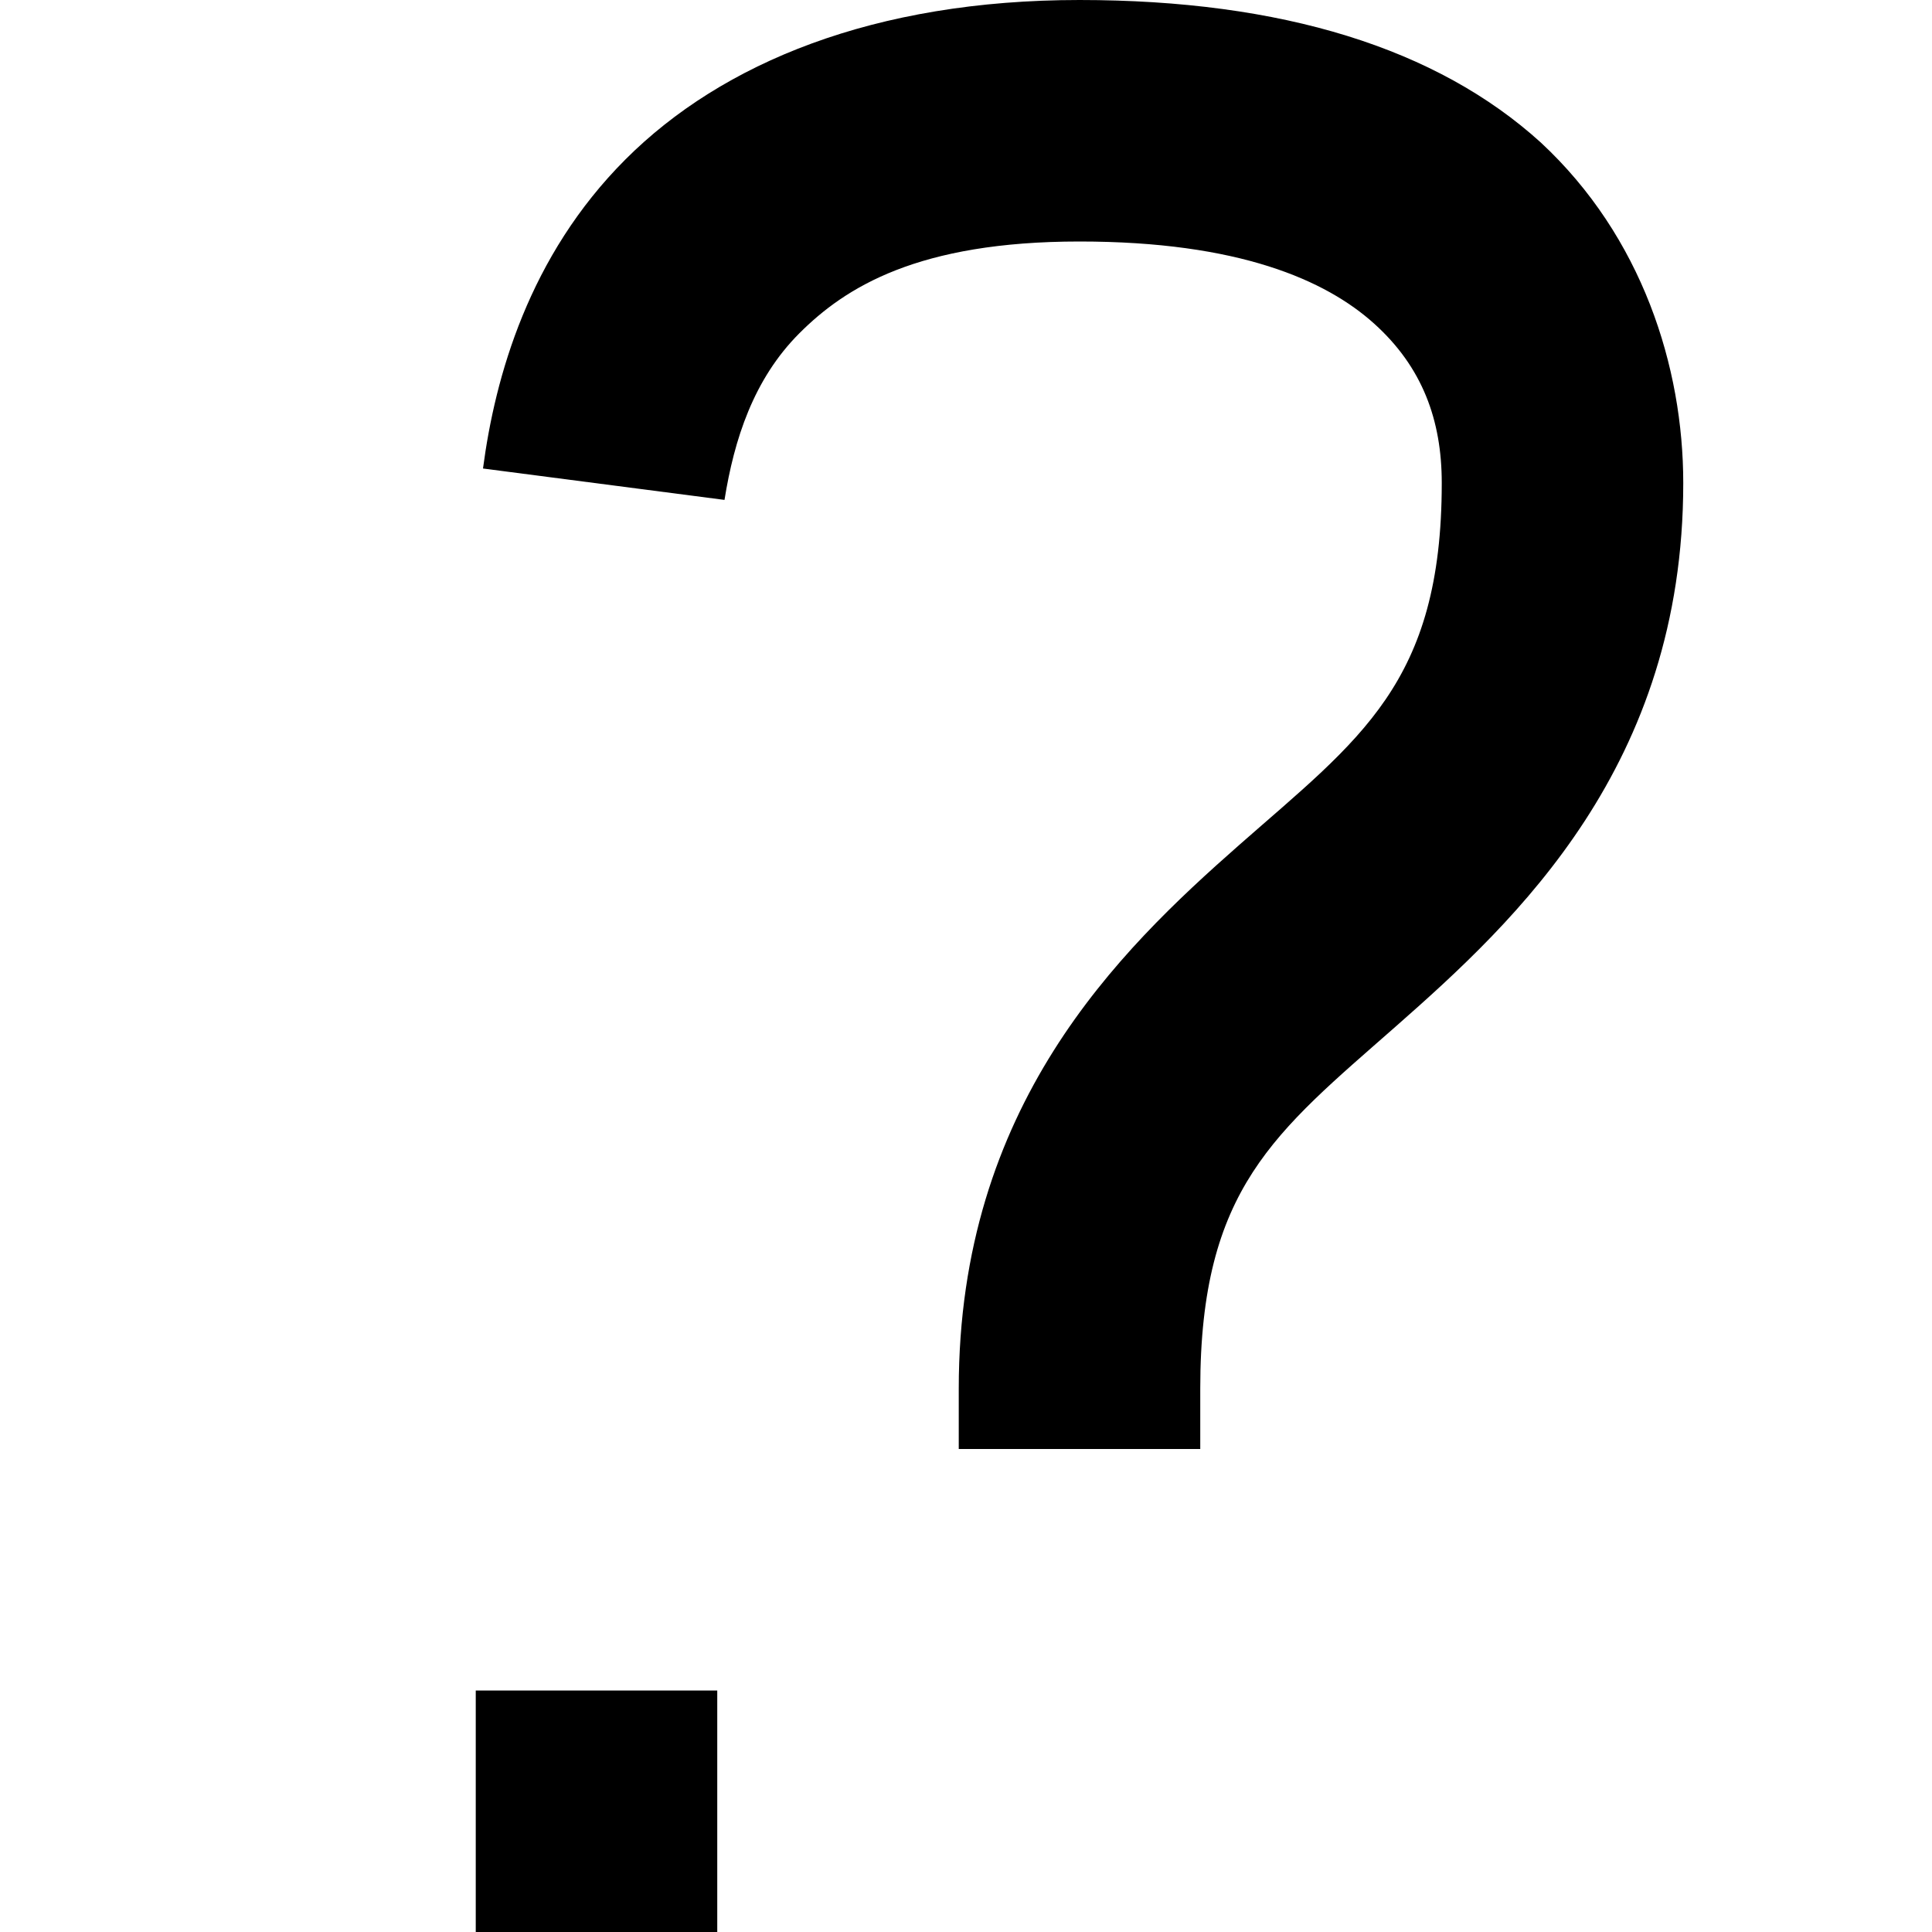
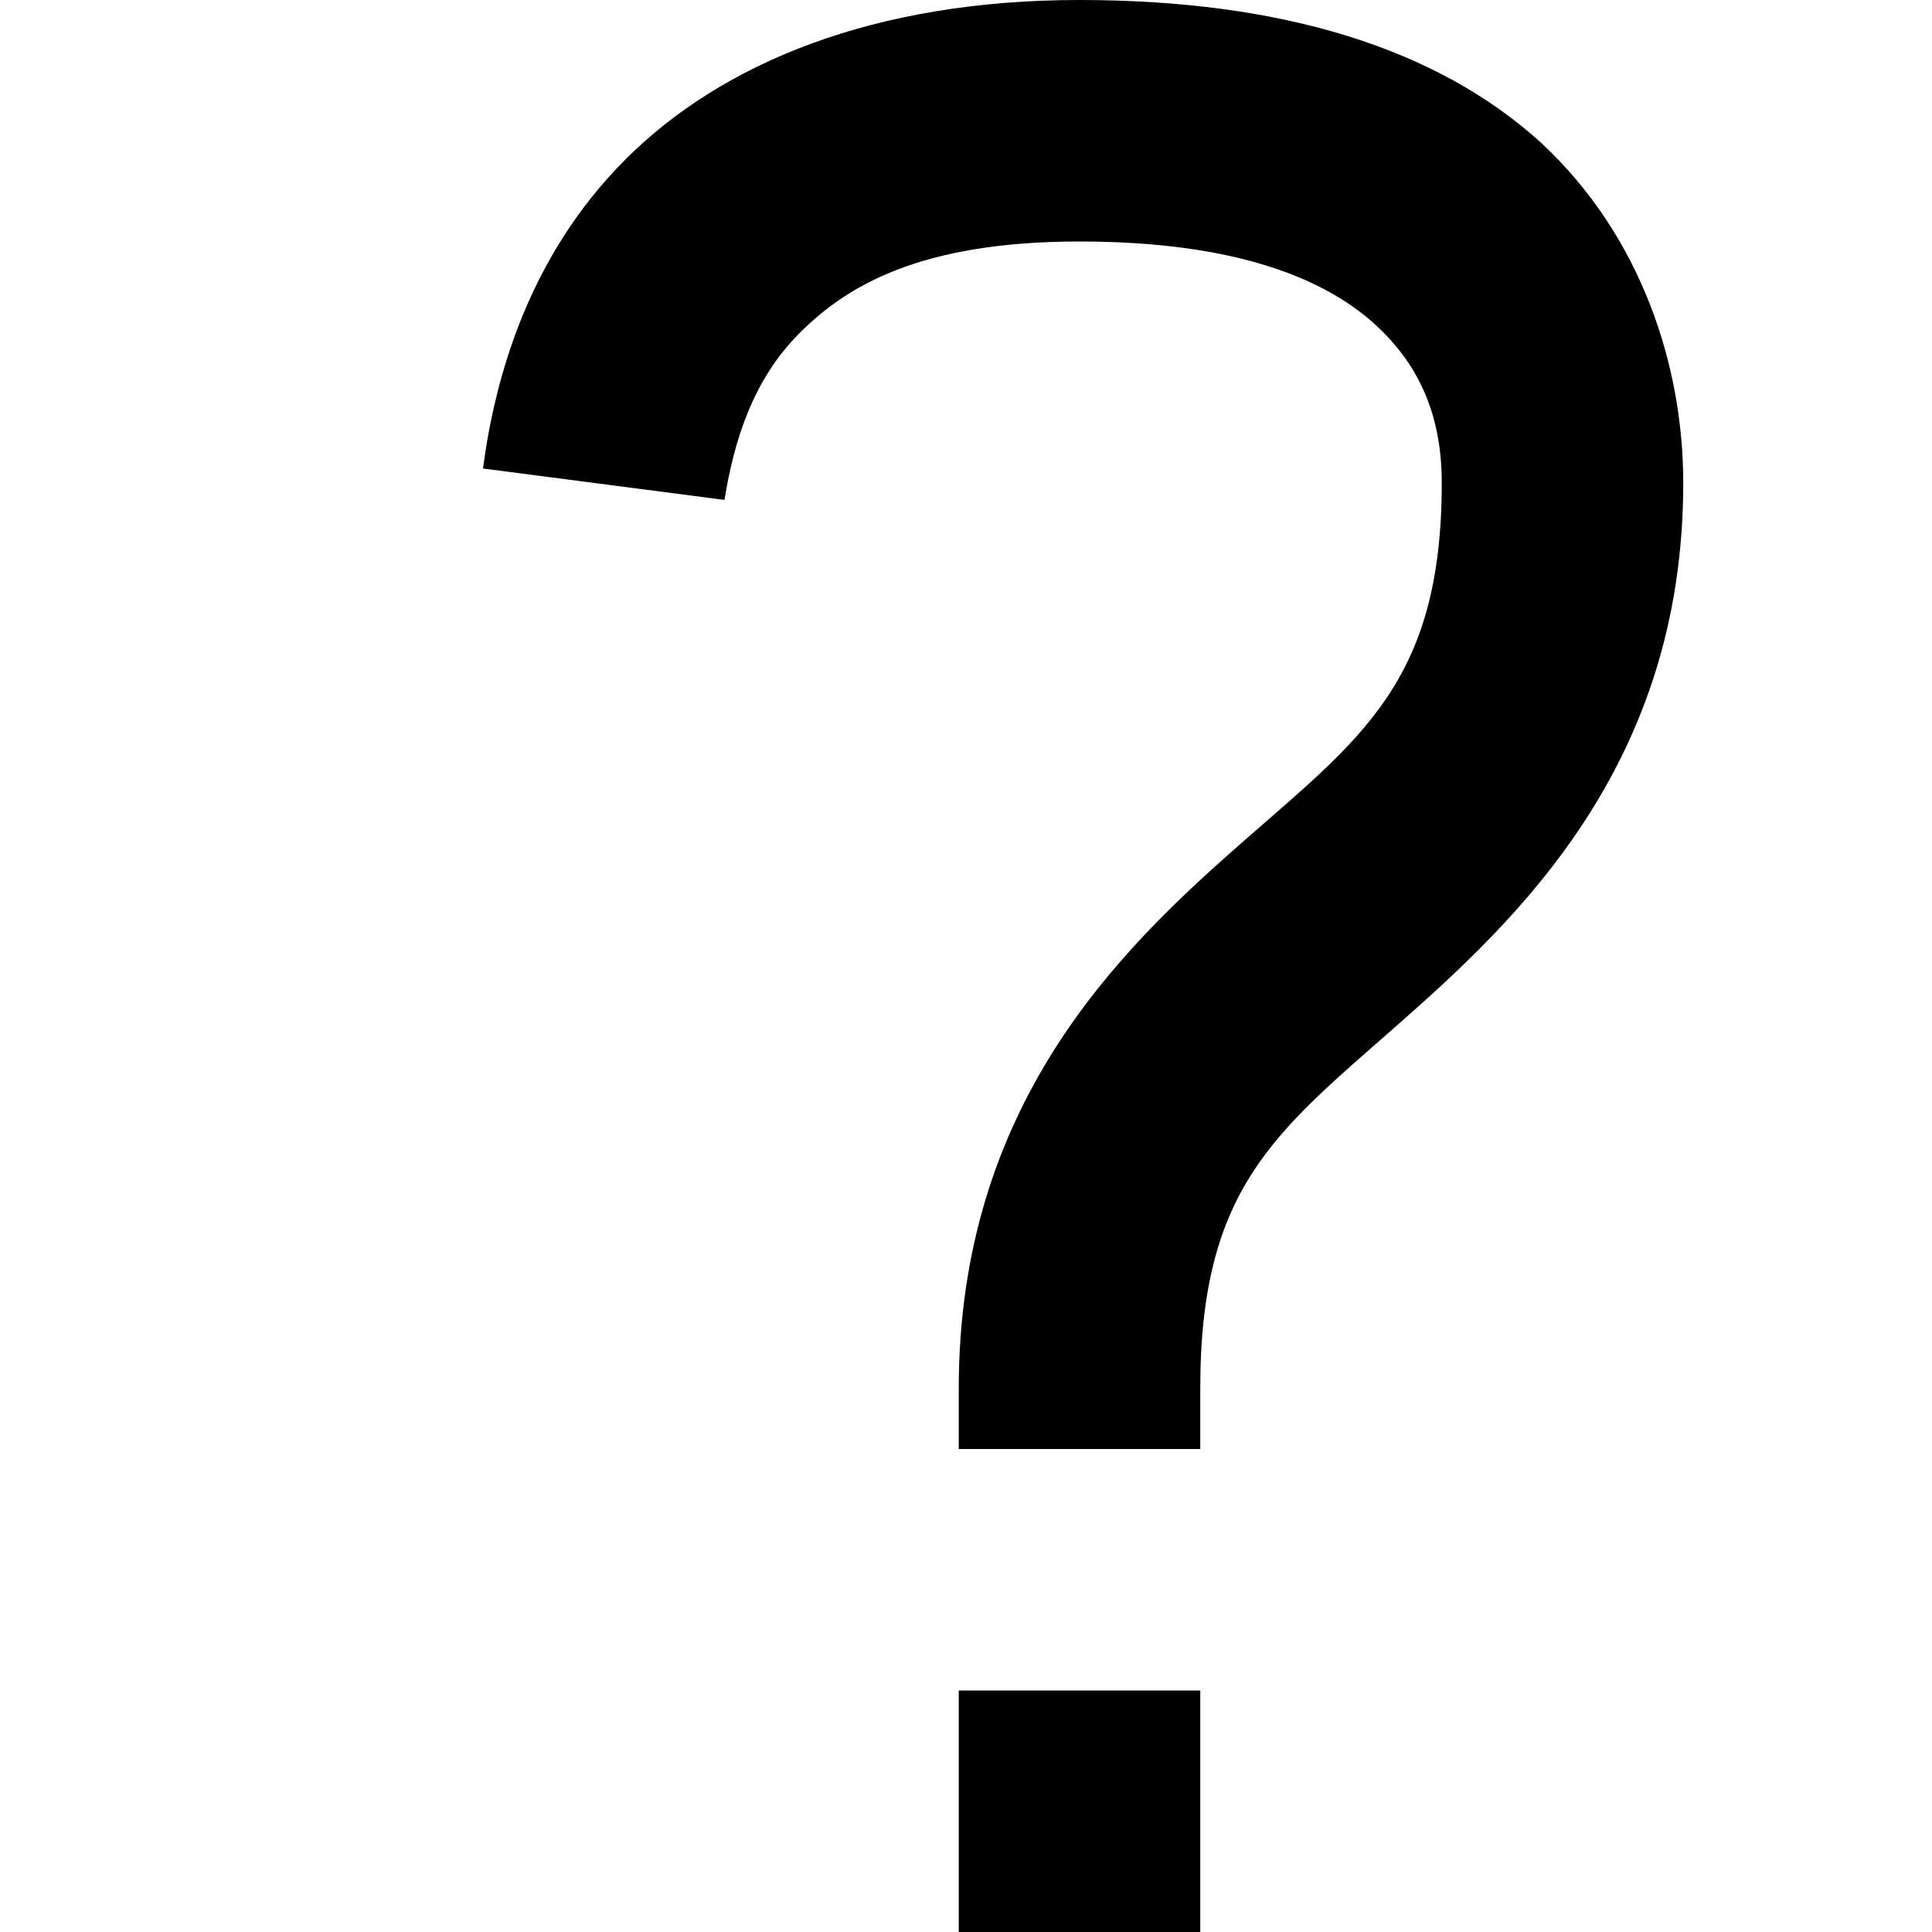
<svg xmlns="http://www.w3.org/2000/svg" width="8" height="8" viewBox="0 0 8 8">
-   <path d="M4.47 0c-.85 0-1.48.26-1.88.66-.4.4-.54.9-.59 1.28l1 .13c.04-.25.12-.5.31-.69C3.5 1.19 3.8 1 4.47 1c.66 0 1.02.16 1.22.34.2.18.28.4.28.66 0 .83-.34 1.06-.84 1.5-.5.44-1.16 1.08-1.16 2.25V6h1v-.25c0-.83.31-1.06.81-1.5.5-.44 1.19-1.08 1.19-2.25 0-.48-.17-1.02-.59-1.41C5.95.2 5.31 0 4.47 0zm-2.5 7v1h1V7h-1z" />
+   <path d="M2.47 0c-.85 0-1.48.26-1.88.66-.4.4-.54.9-.59 1.28l1 .13c.04-.25.12-.5.31-.69.19-.19.49-.38 1.16-.38.66 0 1.02.16 1.22.34.2.18.28.4.28.66 0 .83-.34 1.06-.84 1.5-.5.44-1.16 1.08-1.16 2.25v.25h1v-.25c0-.83.31-1.06.81-1.5.5-.44 1.19-1.08 1.19-2.25 0-.48-.17-1.02-.59-1.41-.43-.39-1.07-.59-1.91-.59zm-.5 7v1h1v-1h-1z" transform="translate(2)" />
</svg>
